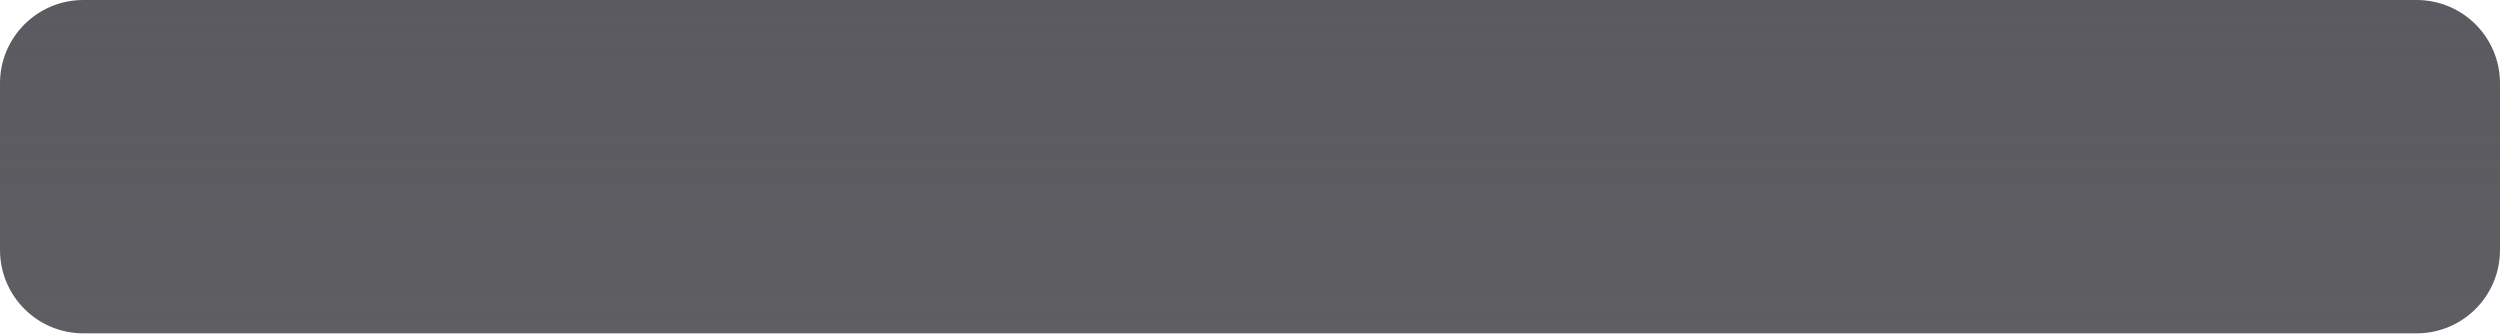
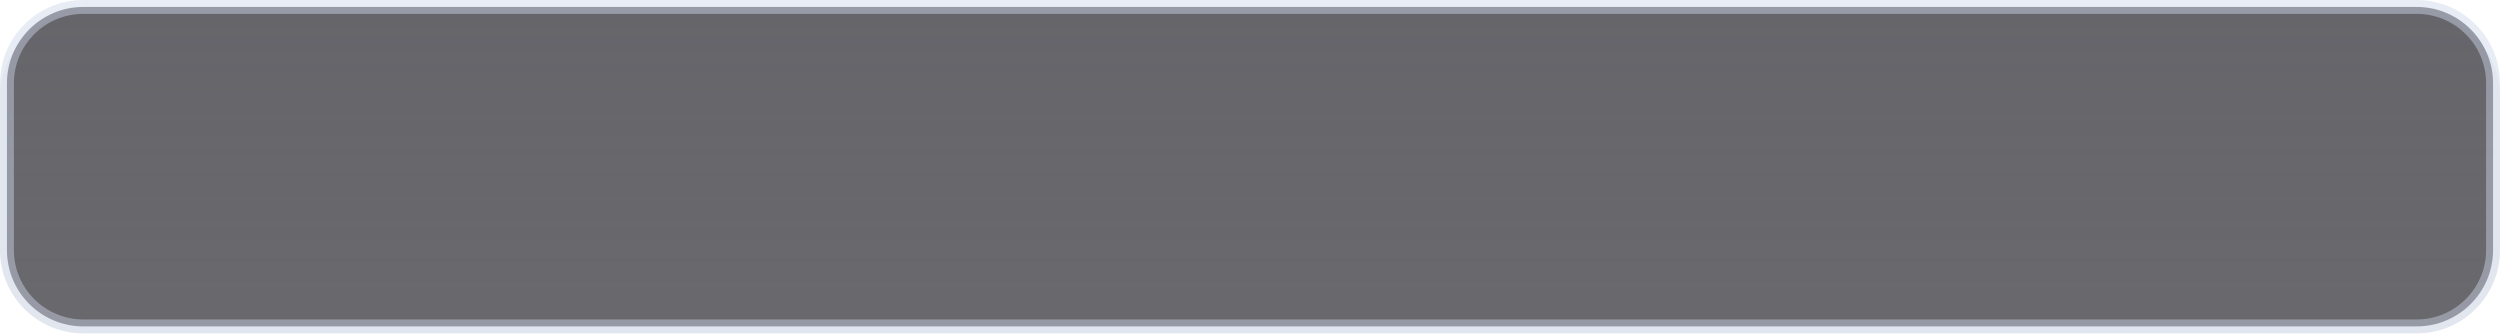
<svg xmlns="http://www.w3.org/2000/svg" width="720" height="96" viewBox="0 0 90 12">
  <defs>
-     <linearGradient id="surface" x2="0" y2="1">
-       <stop stop-color="#24232b" stop-opacity="0.75" />
-       <stop offset="100%" stop-color="#15141b" stop-opacity="0.686" />
+     <linearGradient id="surface" gradientUnits="userSpaceOnUse" x2="0" y2="12">
+       <stop stop-color="#24232b" stop-opacity="0.682" />
+       <stop offset="100%" stop-color="#15141b" stop-opacity="0.62" />
    </linearGradient>
  </defs>
-   <rect width="90" height="12" rx="3" fill="url(#surface)" />
+   <rect y="0.5" width="90" height="11.5" rx="3" fill="#050811" fill-opacity="0.047" />
+   <rect x="0.25" y="0.25" width="89.5" height="11.5" rx="2.75" fill="url(#surface)" stroke="#ccd6ea" stroke-opacity="0.459" stroke-width="0.5" />
</svg>
